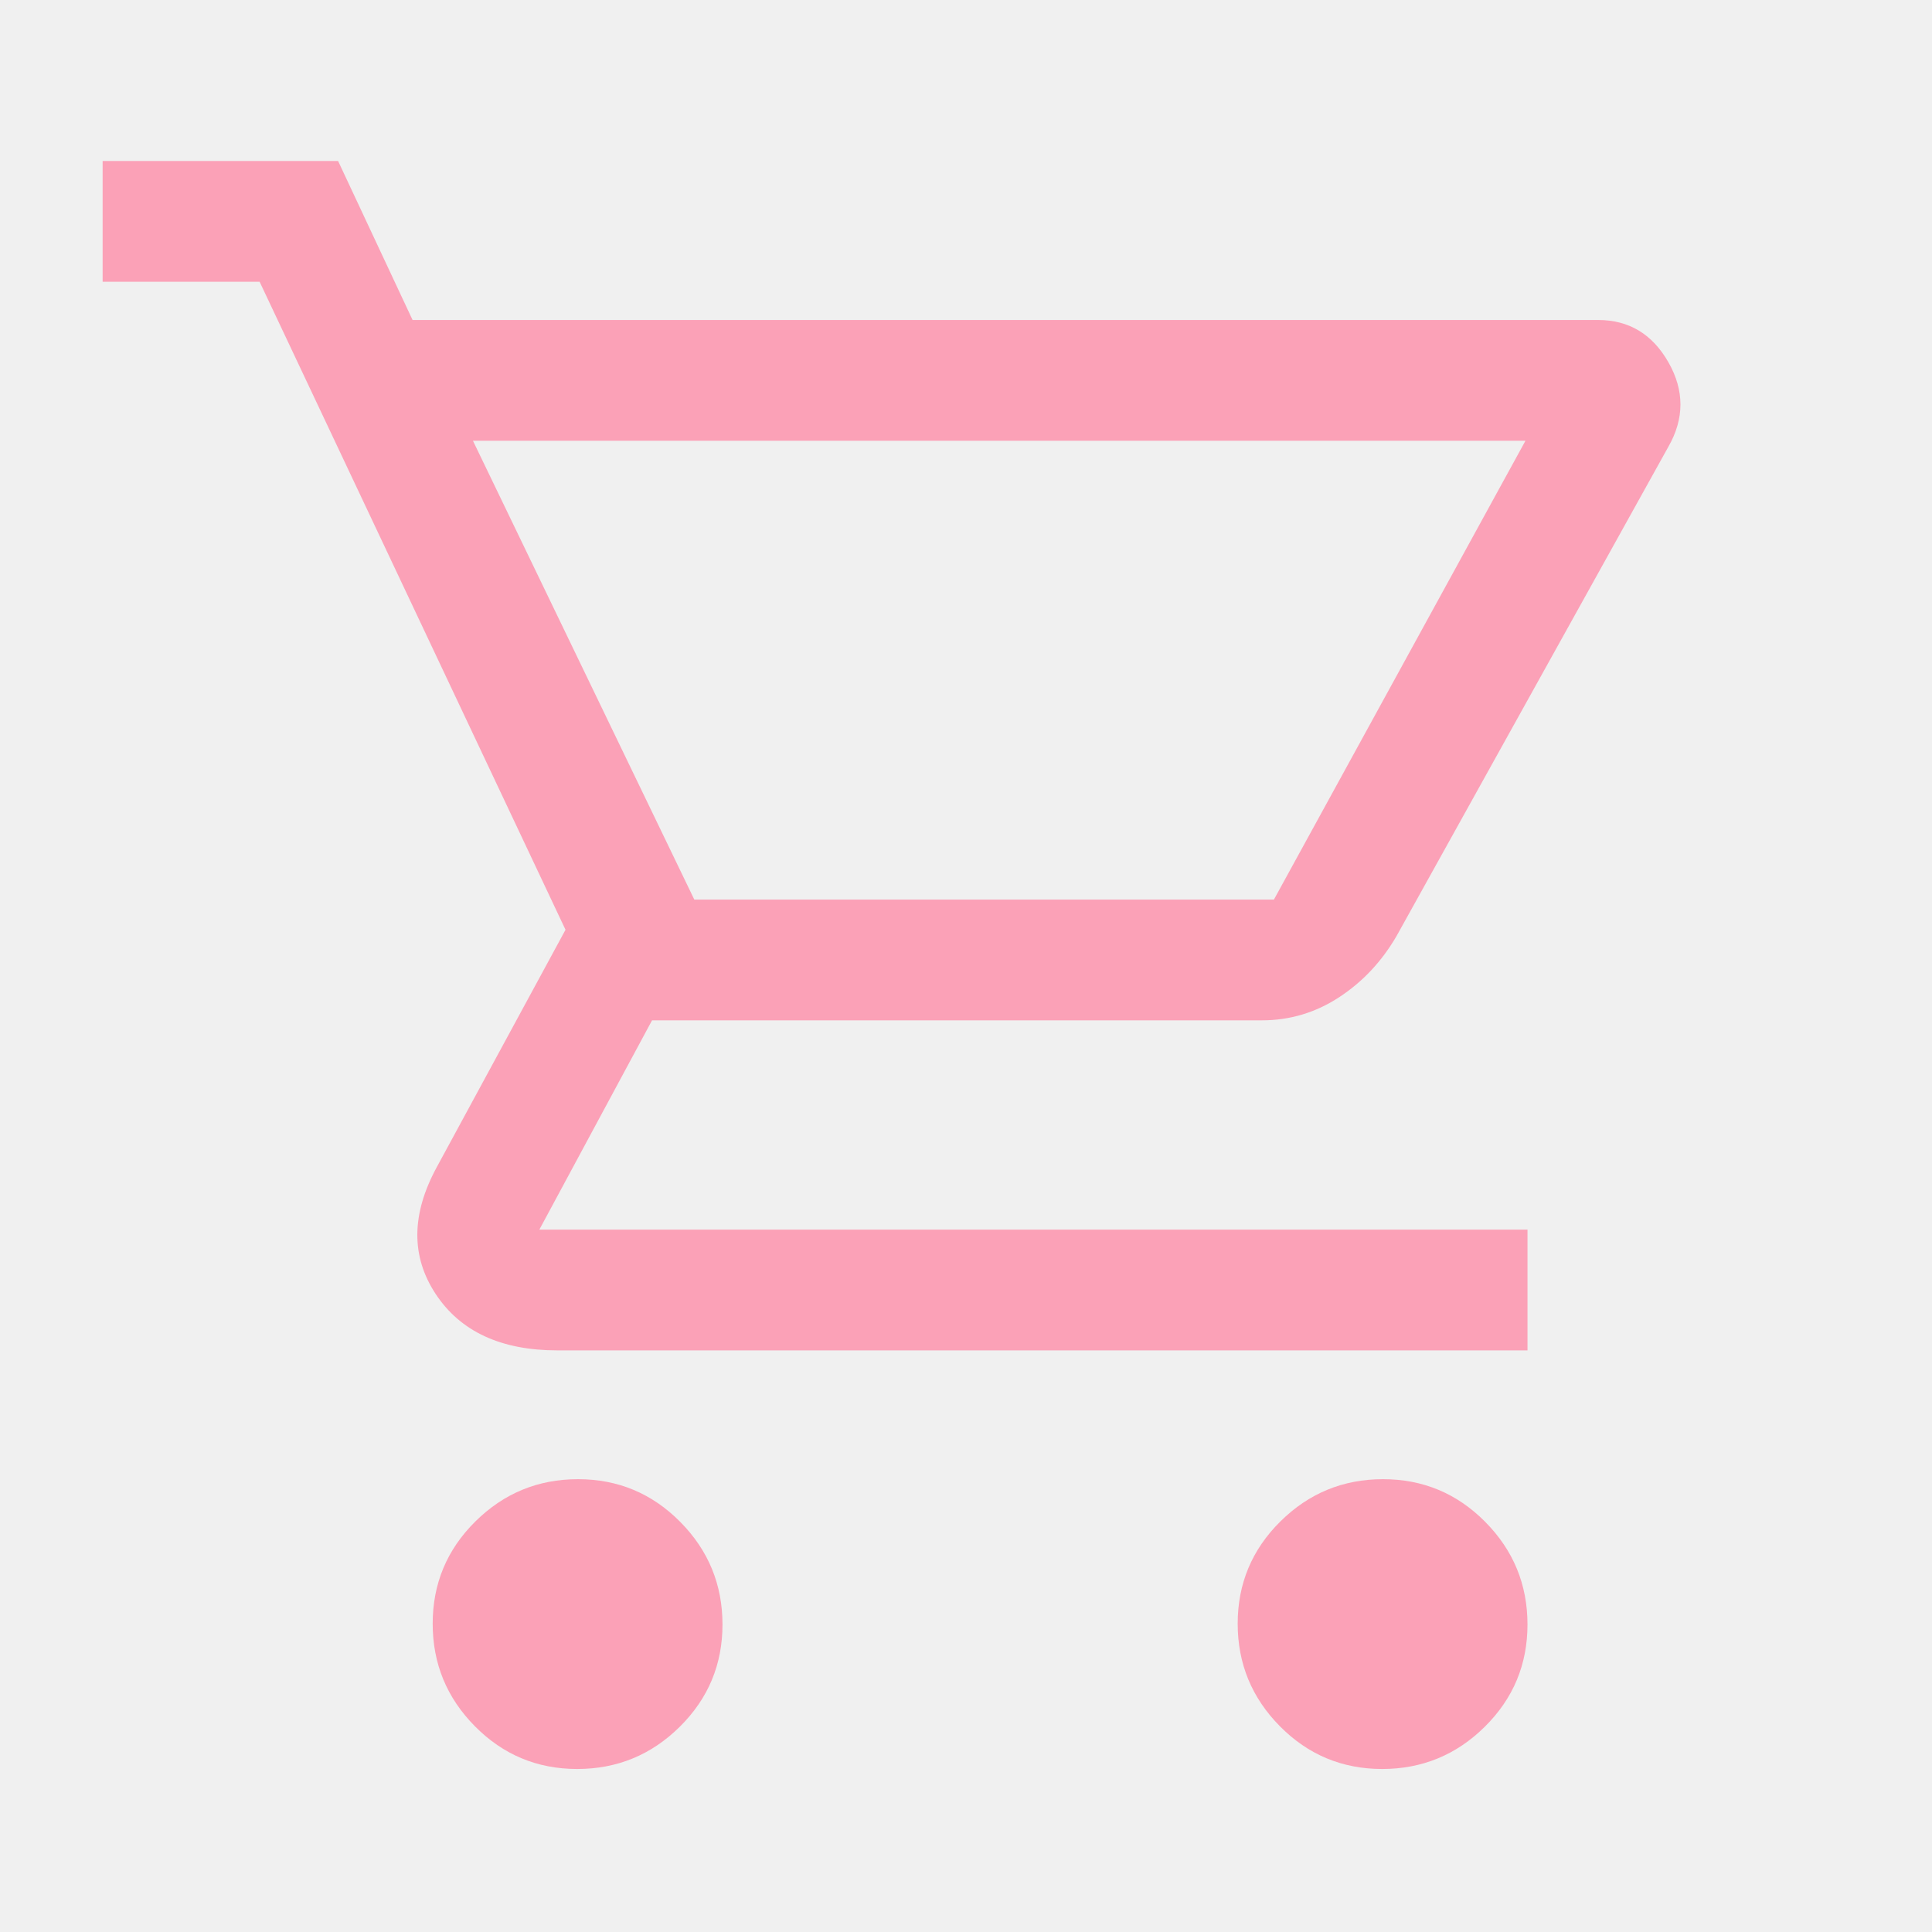
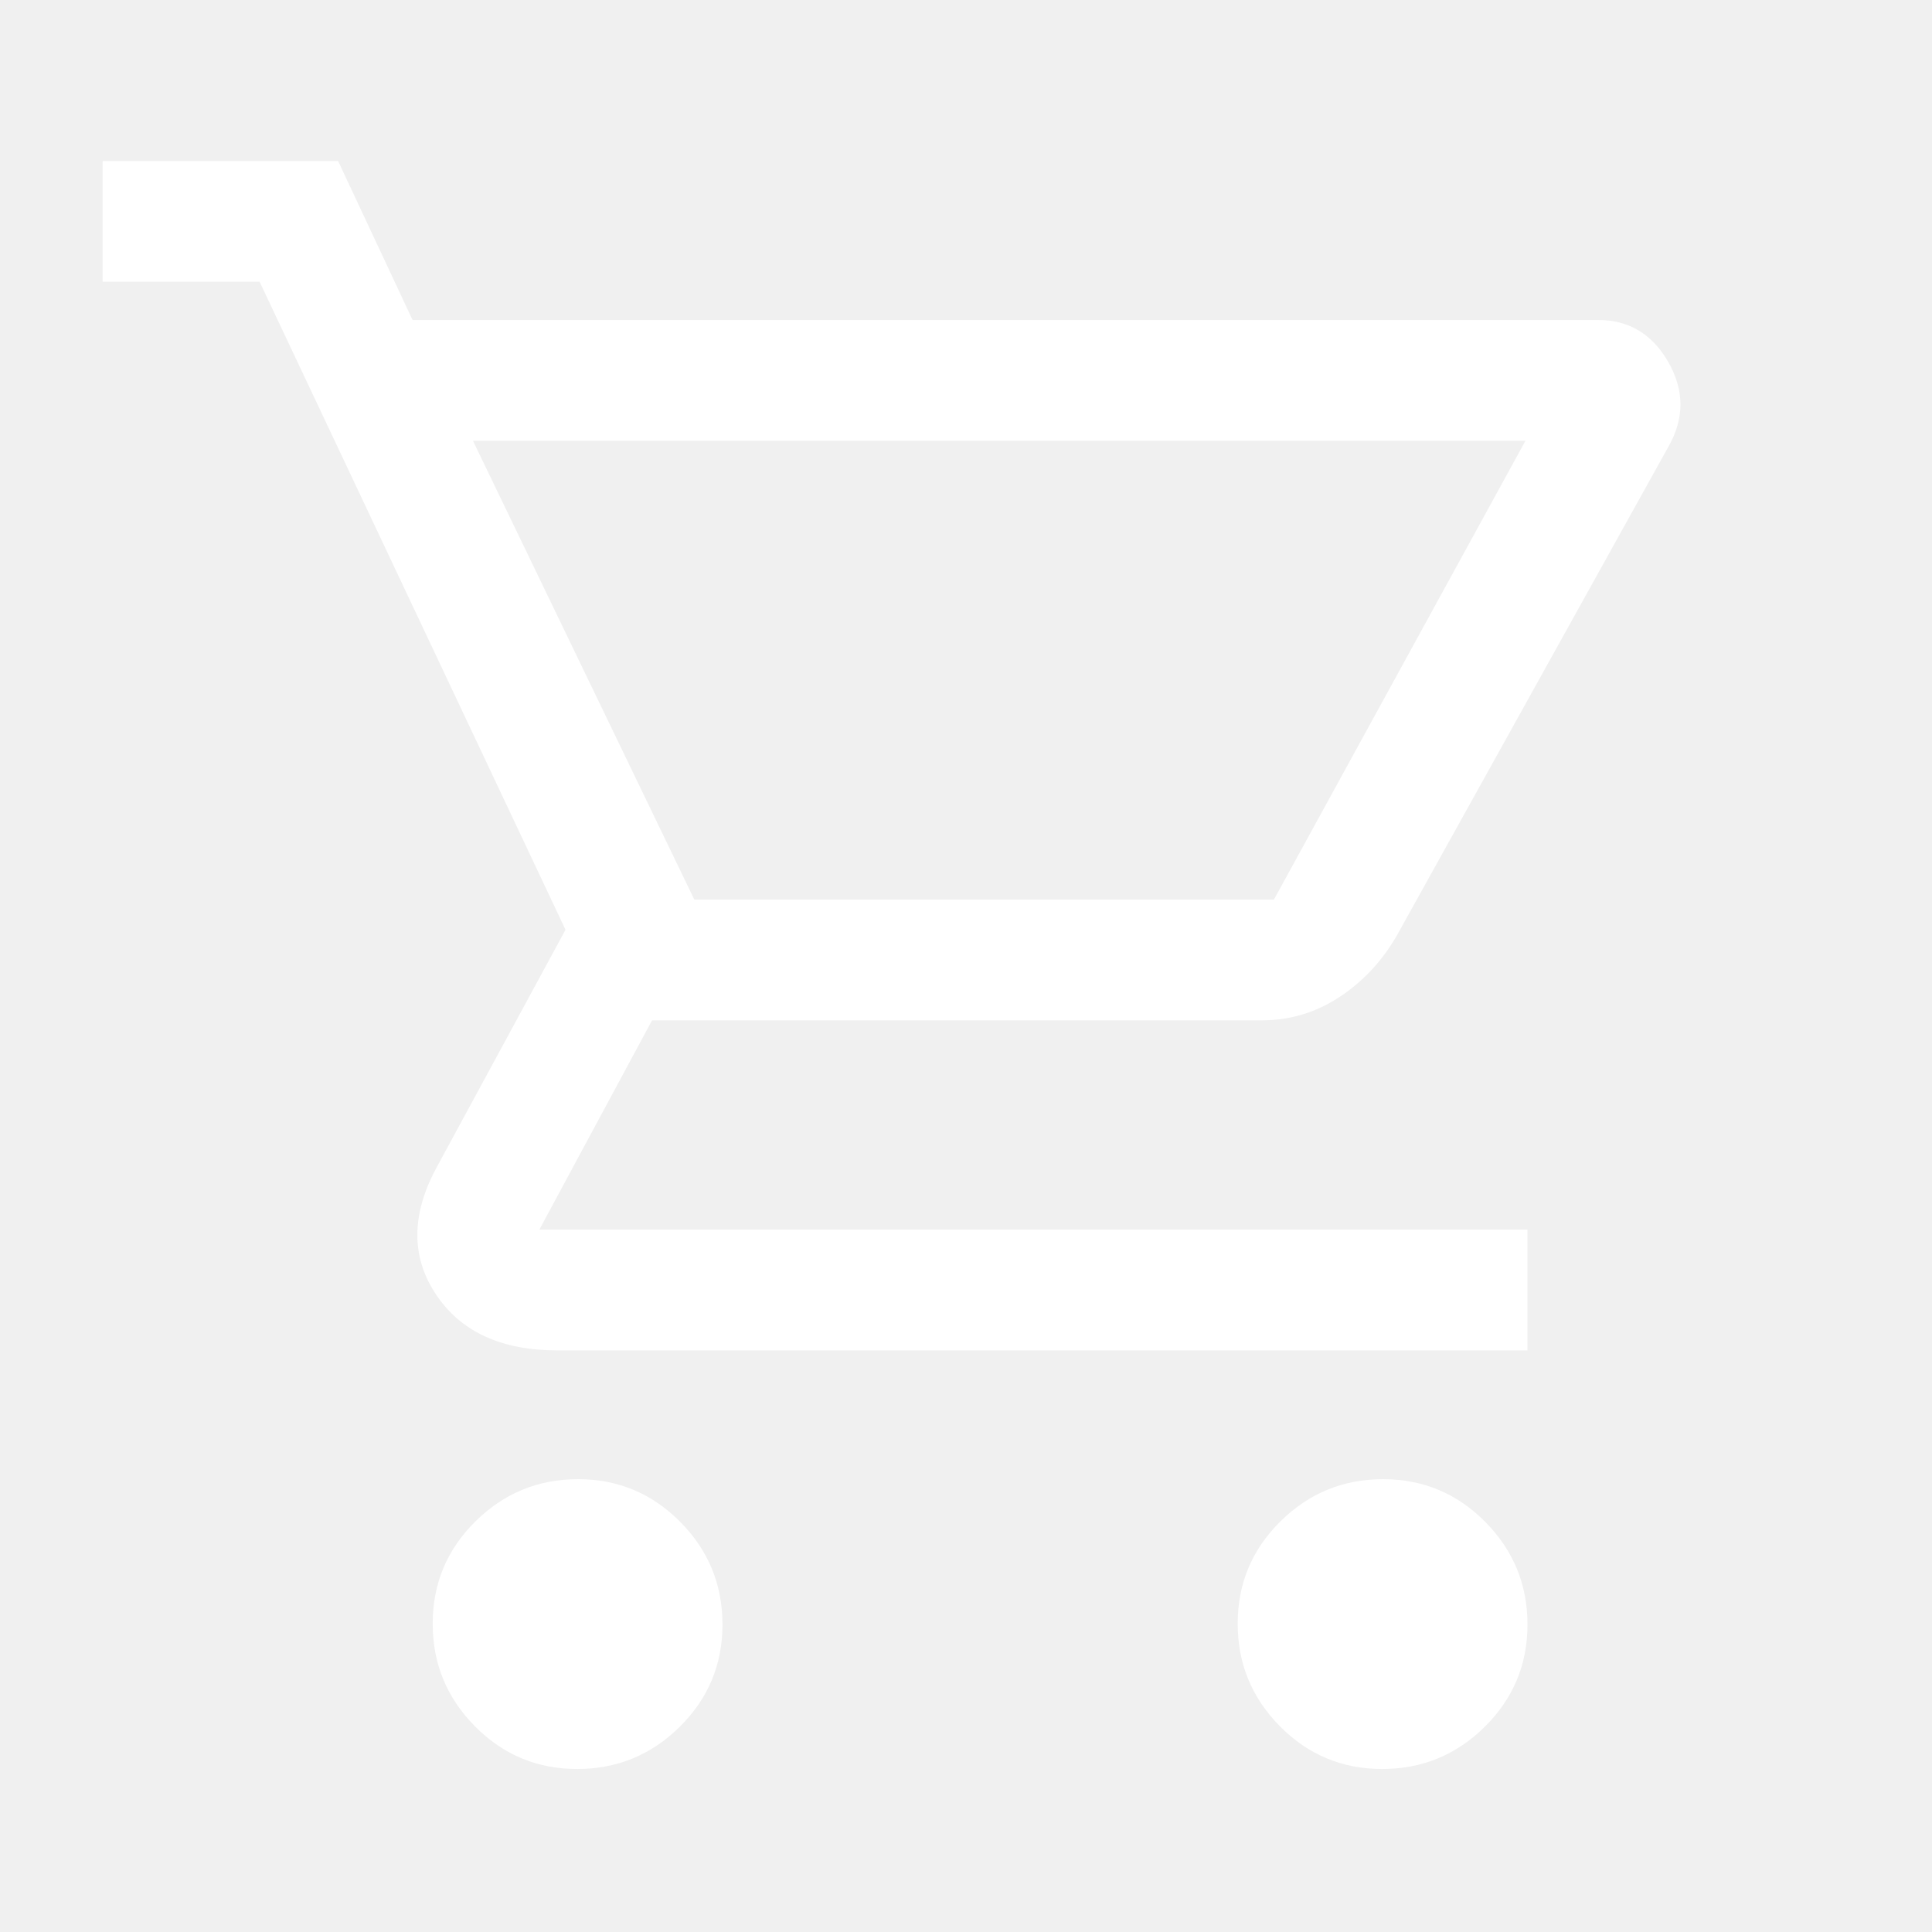
- <svg xmlns="http://www.w3.org/2000/svg" height="48px" viewBox="0 -960 960 960" width="48px" fill="#FBA1B7">
+ <svg xmlns="http://www.w3.org/2000/svg" height="48px" viewBox="0 -960 960 960" width="48px" fill="#FFFFFF">
  <path d="M286.79-81Q257-81 236-102.21t-21-51Q215-183 236.21-204t51-21Q317-225 338-203.79t21 51Q359-123 337.79-102t-51 21Zm400 0Q657-81 636-102.21t-21-51Q615-183 636.21-204t51-21Q717-225 738-203.79t21 51Q759-123 737.79-102t-51 21ZM235-741l110 228h288l125-228H235Zm-30-60h589.07q22.97 0 34.95 21 11.98 21-.02 42L694-495q-11 19-28.56 30.5T627-453H324l-56 104h491v60H277q-42 0-60.5-28t.5-63l64-118-152-322H51v-60h117l37 79Zm140 288h288-288Z" />
</svg>
